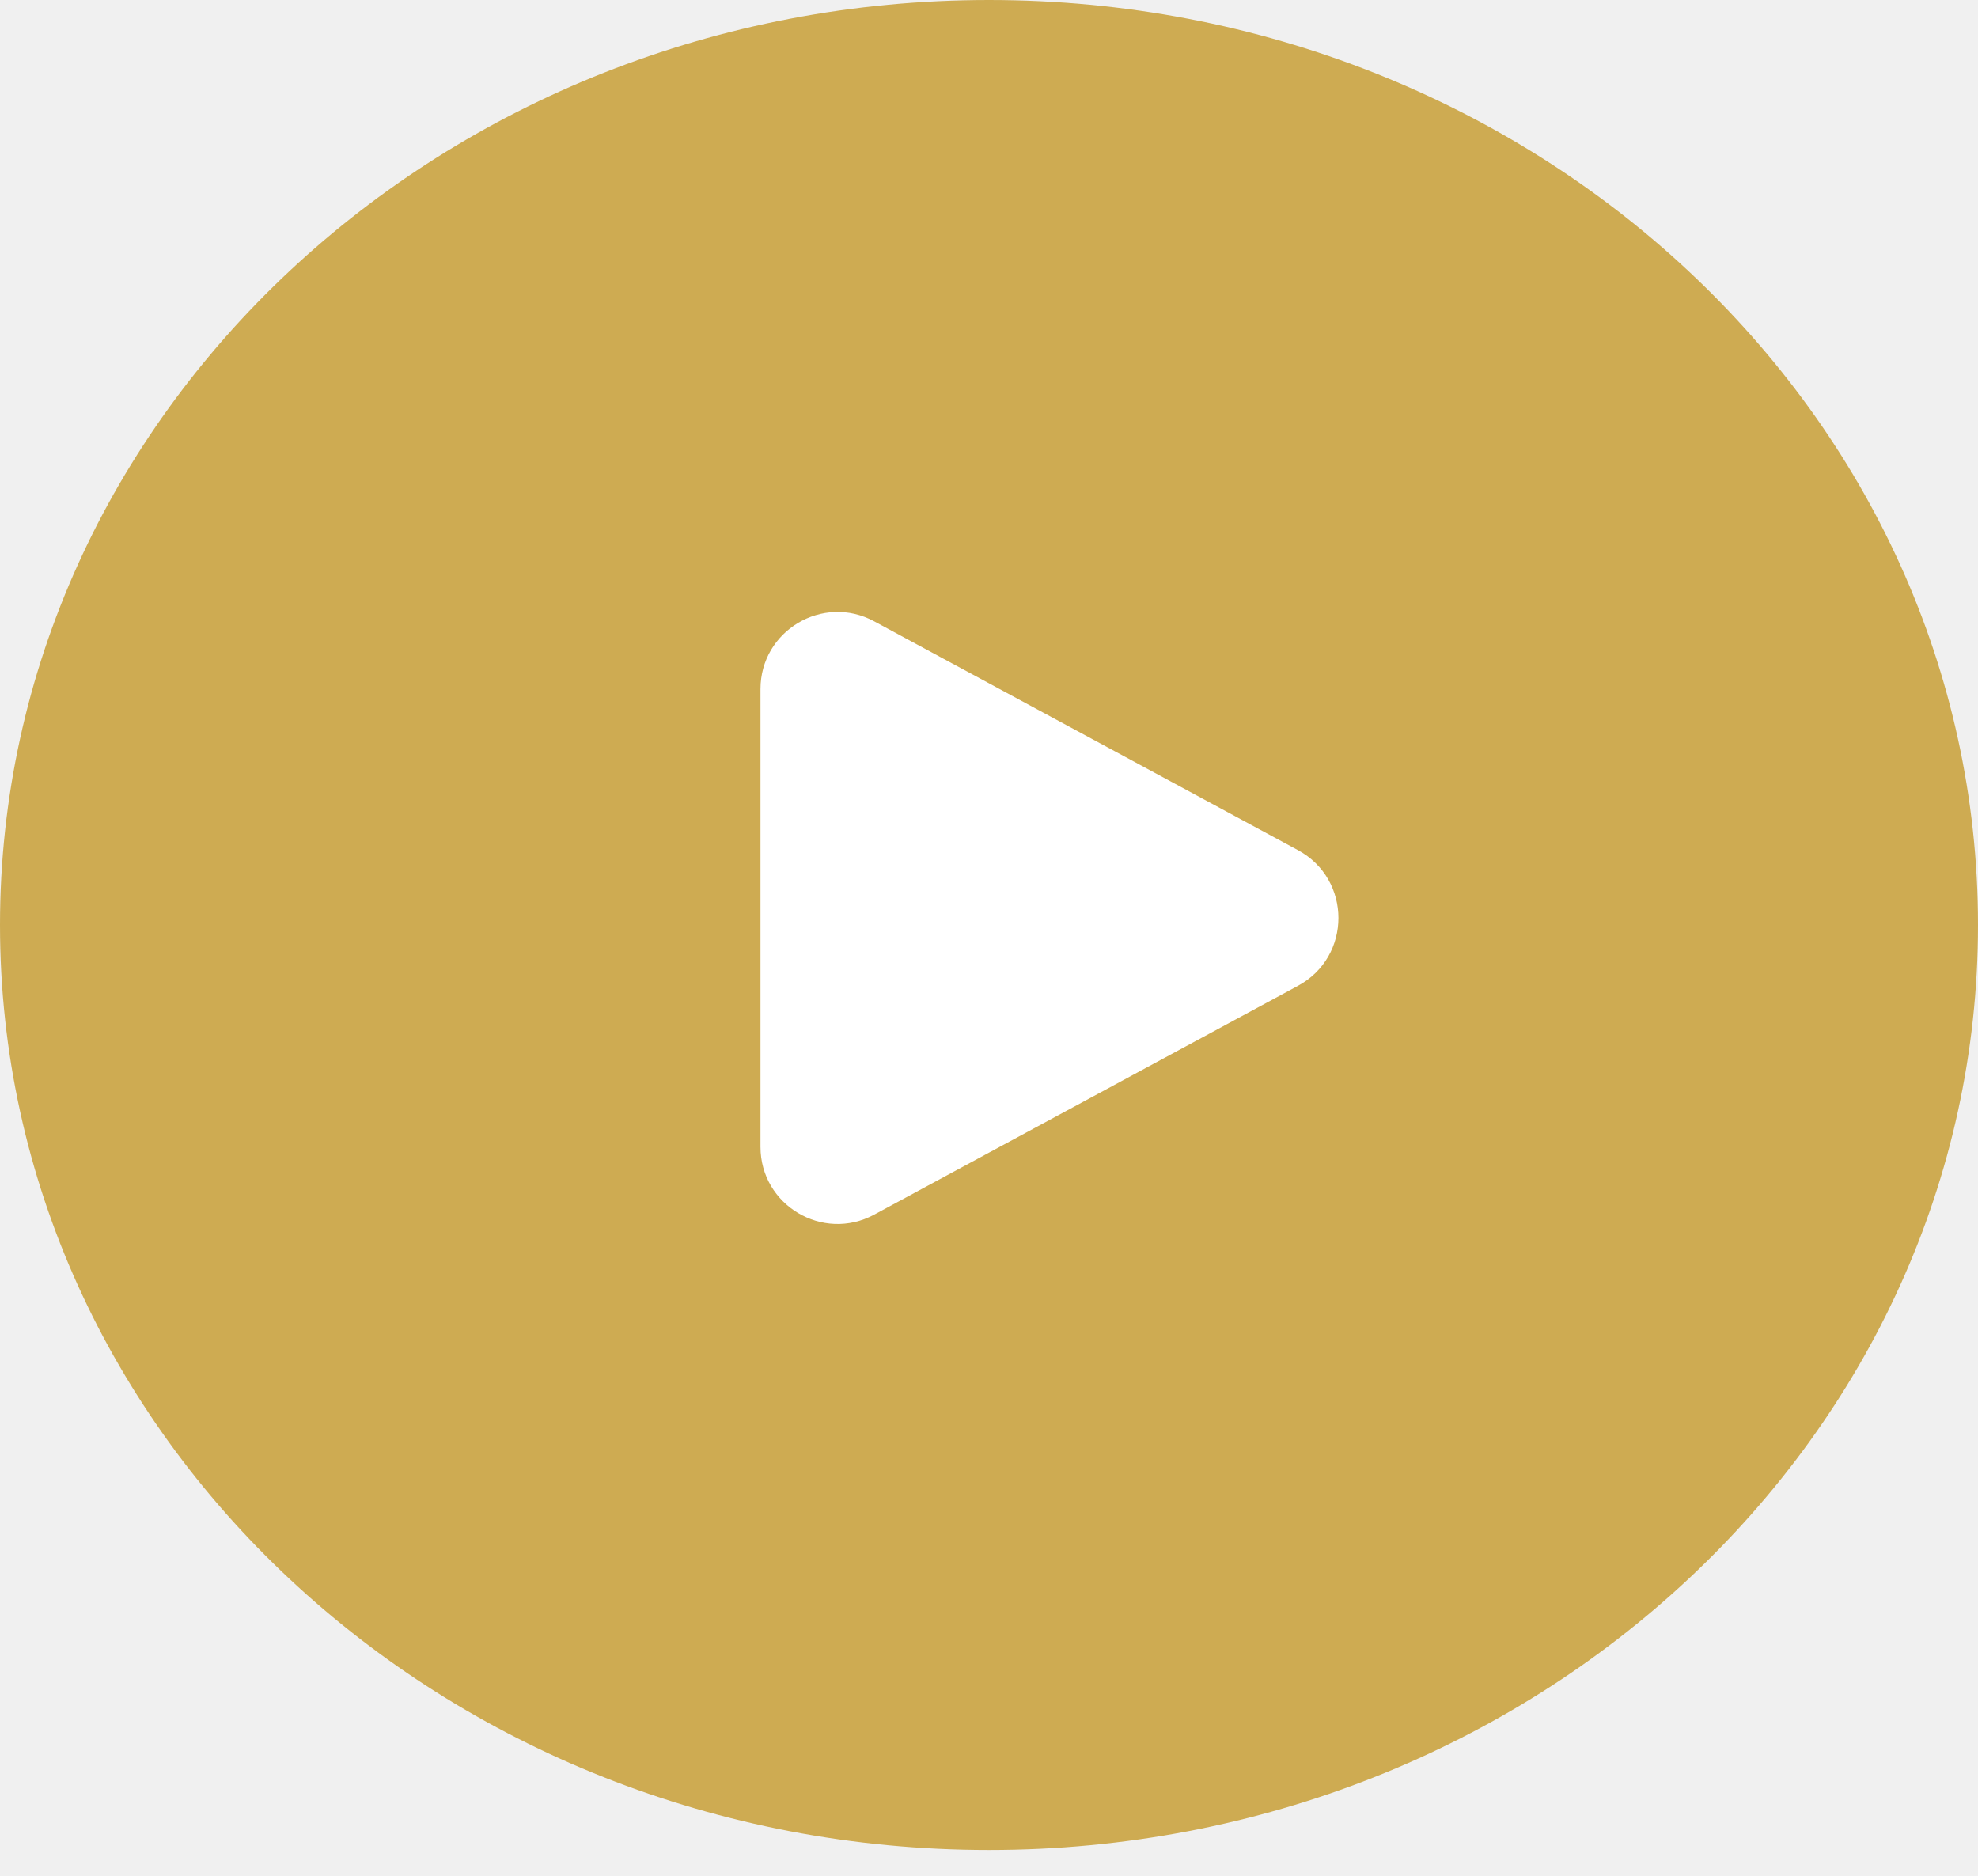
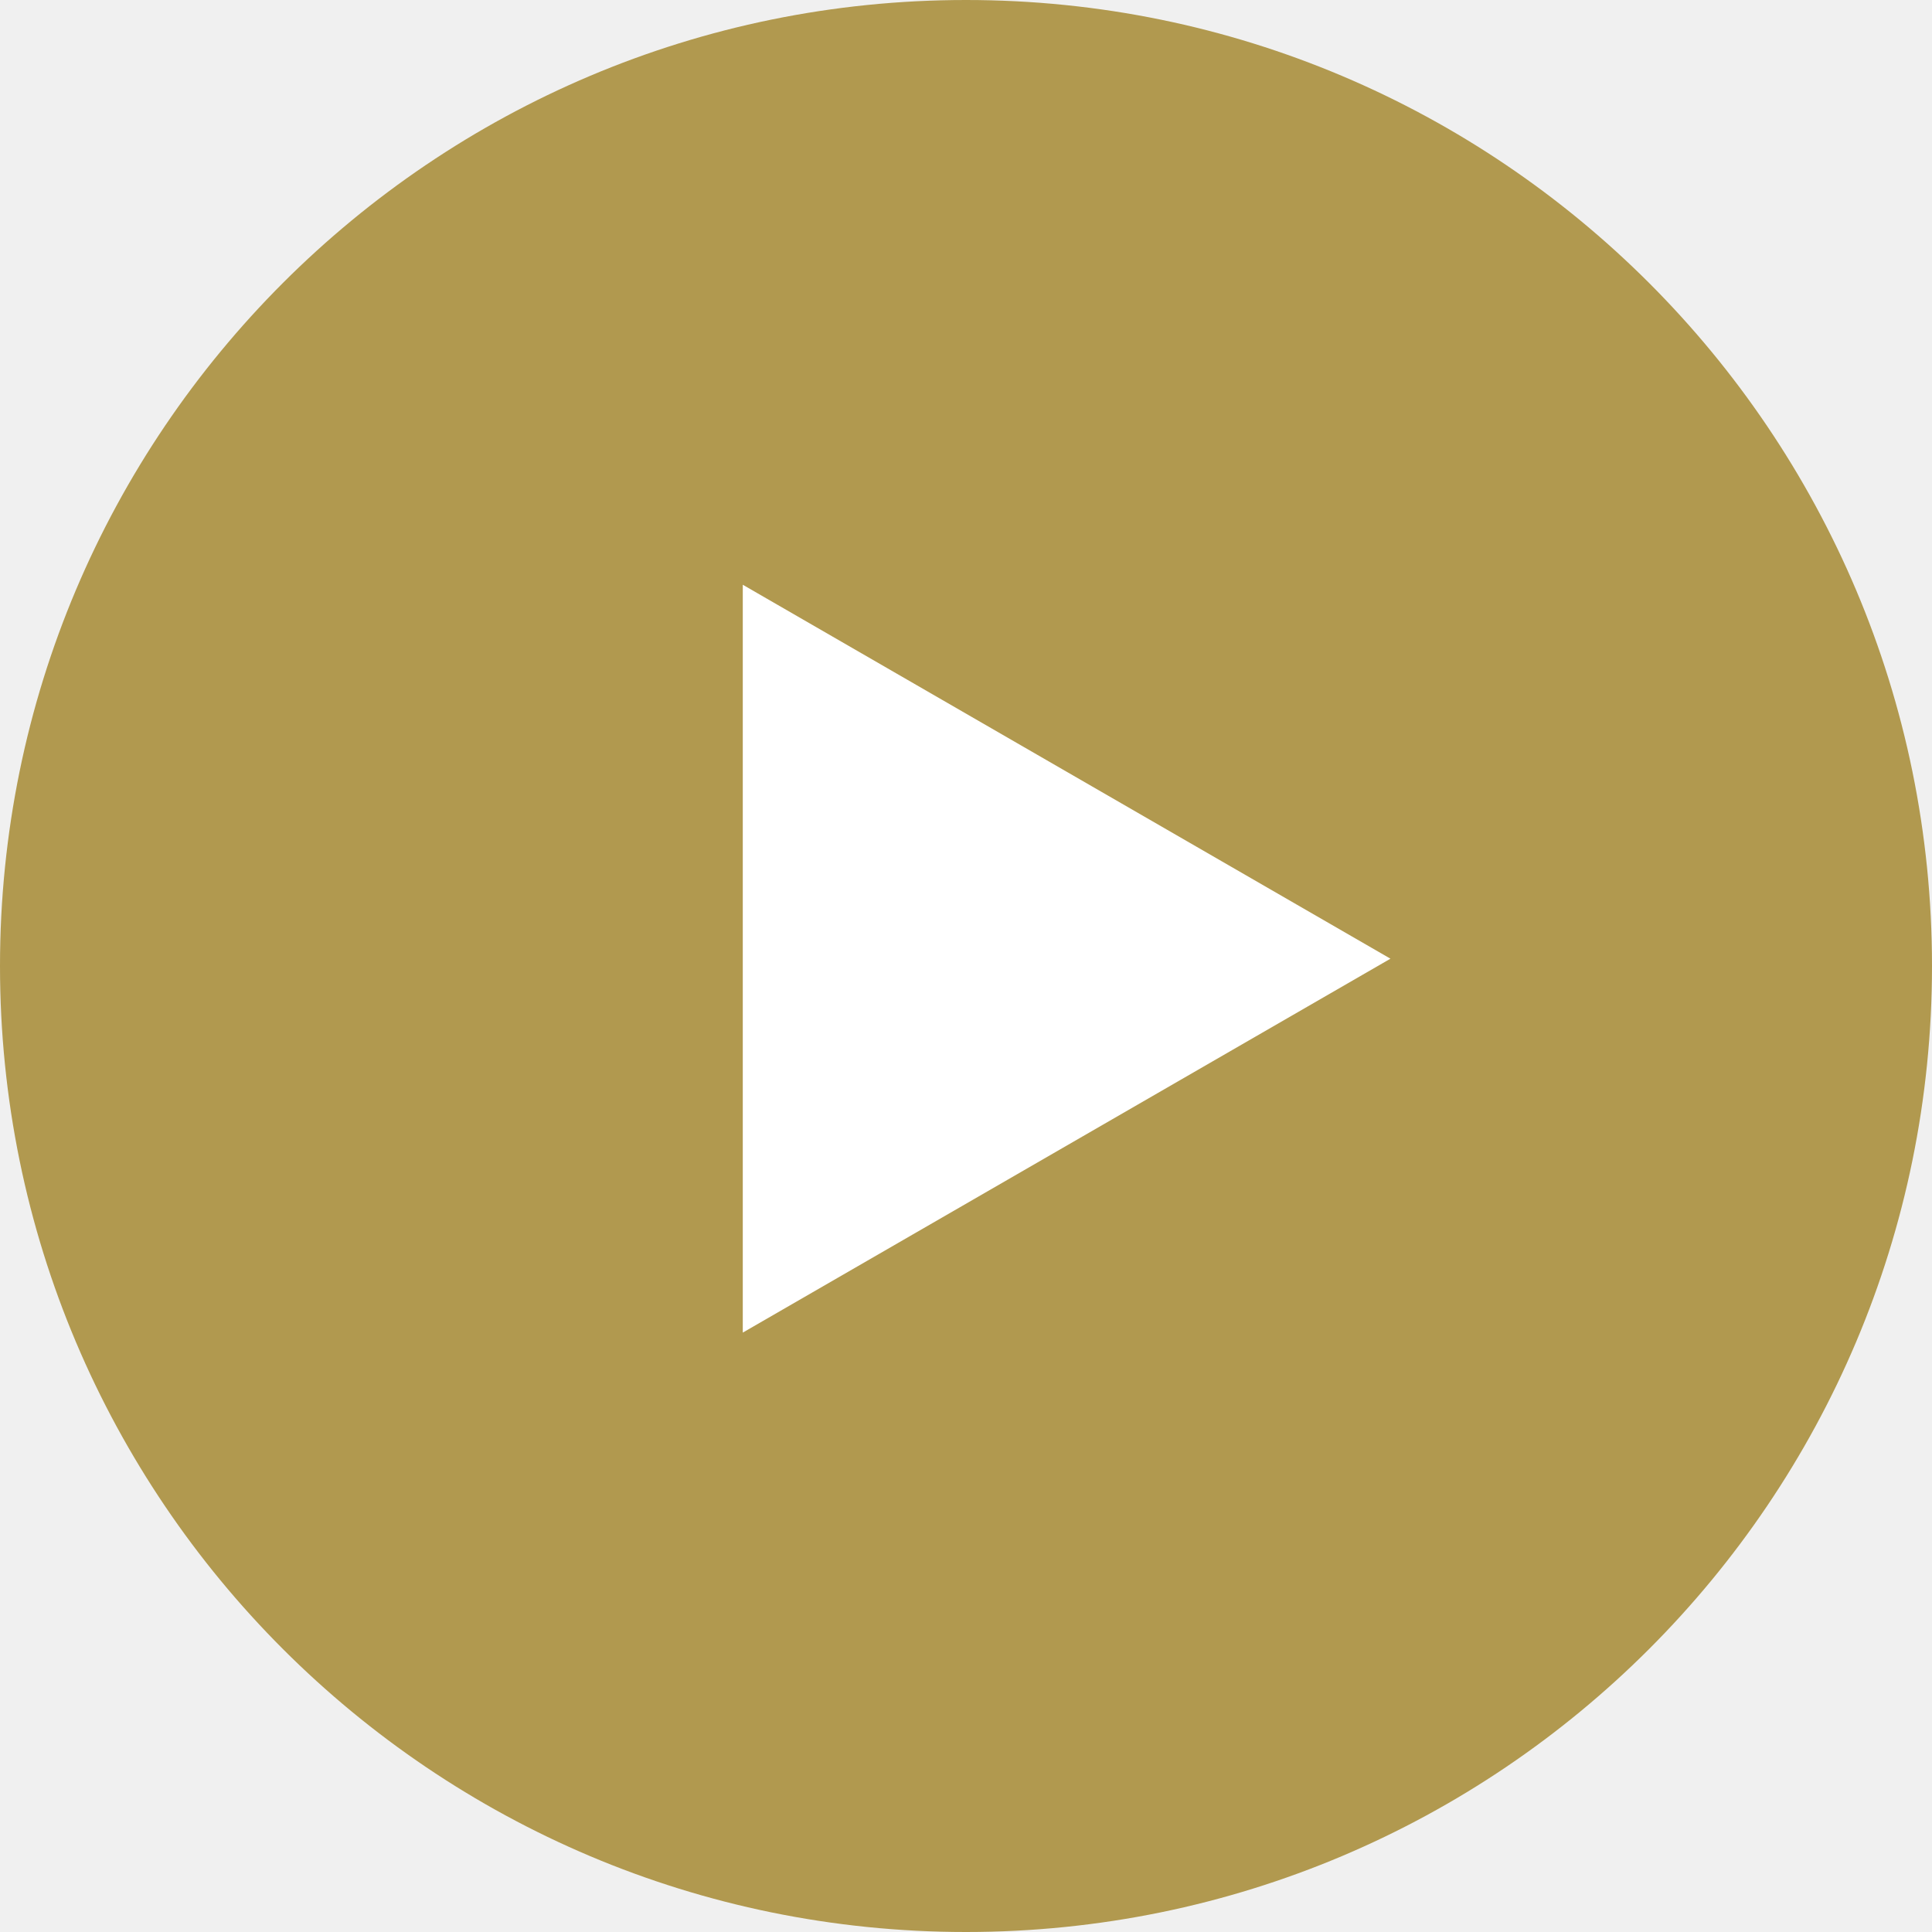
- <svg xmlns="http://www.w3.org/2000/svg" width="77" height="73" viewBox="0 0 77 73" fill="none">
-   <ellipse cx="38.5" cy="36.007" rx="38.5" ry="36.007" fill="#CEAB52" />
-   <path d="M50.528 33.094C52.627 34.228 52.627 37.24 50.528 38.374L34.03 47.282C32.031 48.361 29.604 46.914 29.604 44.642V26.825C29.604 24.554 32.031 23.106 34.03 24.186L50.528 33.094Z" fill="white" />
+ <svg xmlns="http://www.w3.org/2000/svg" width="69" height="69" viewBox="0 0 69 69" fill="none">
+   <circle cx="34.5" cy="34.5" r="34.5" fill="#B1994F" />
+   <path d="M49.659 34.239L26.528 47.593V20.884L49.659 34.239Z" fill="white" />
</svg>
